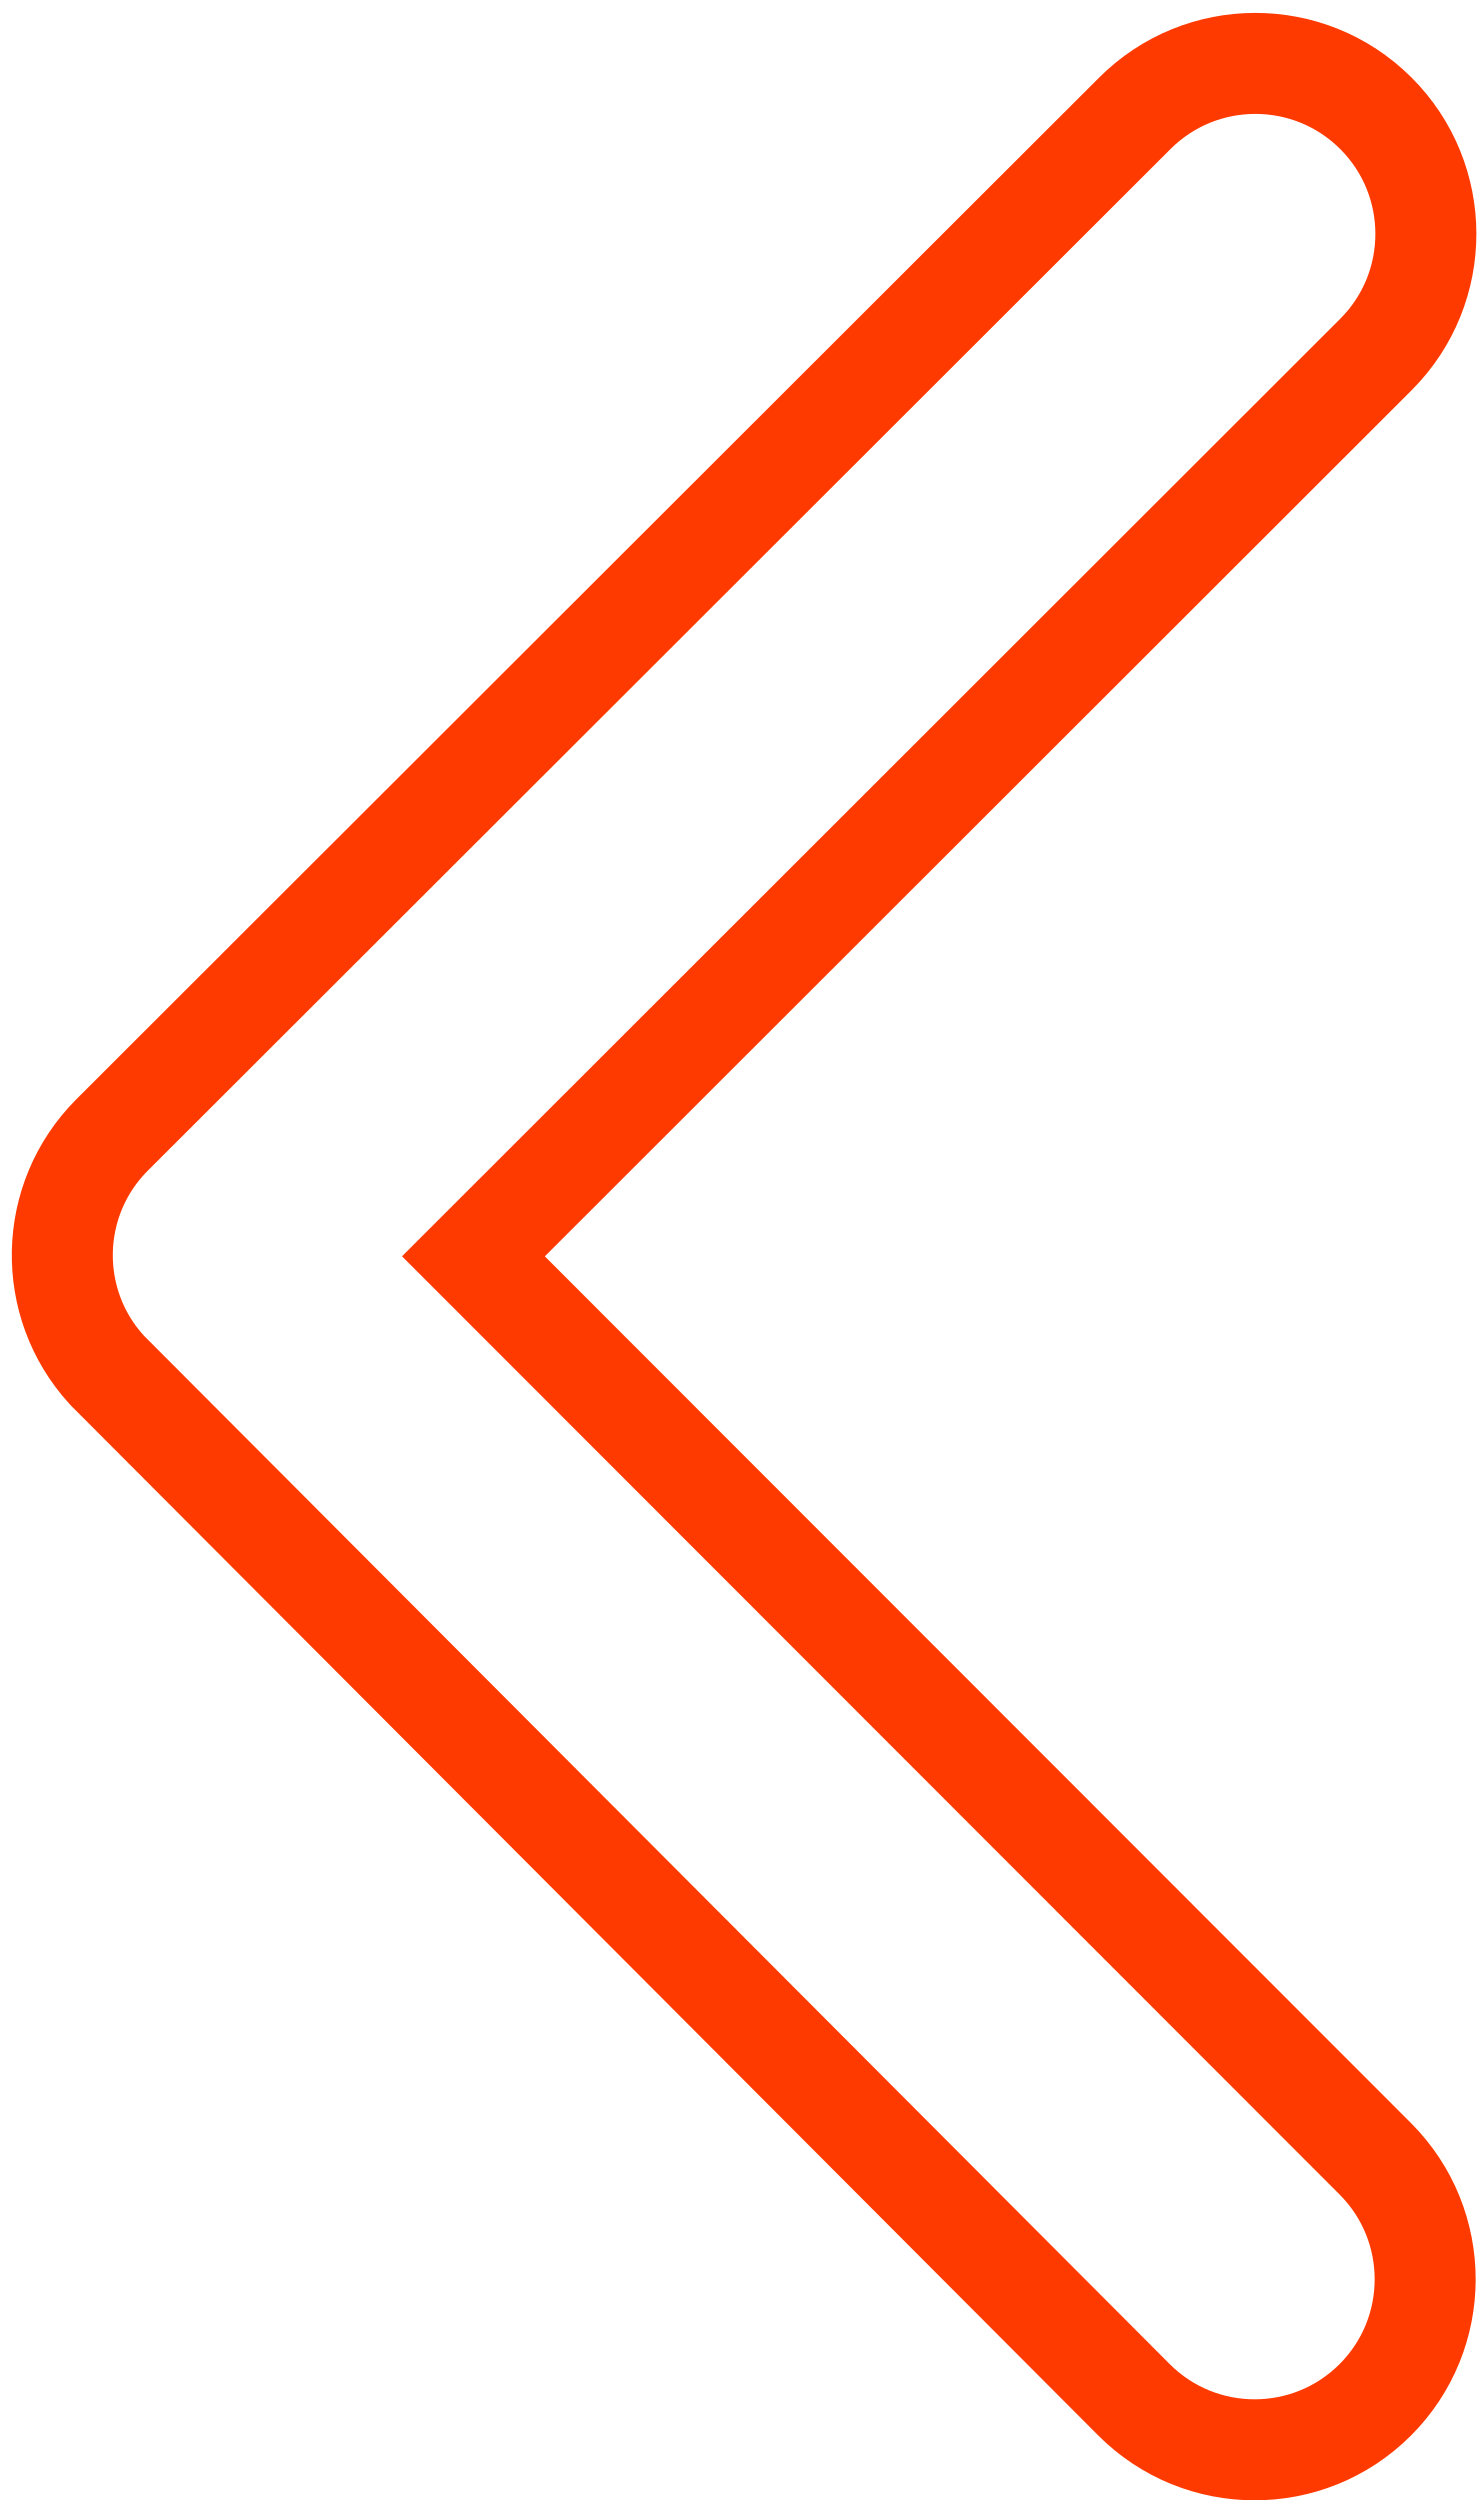
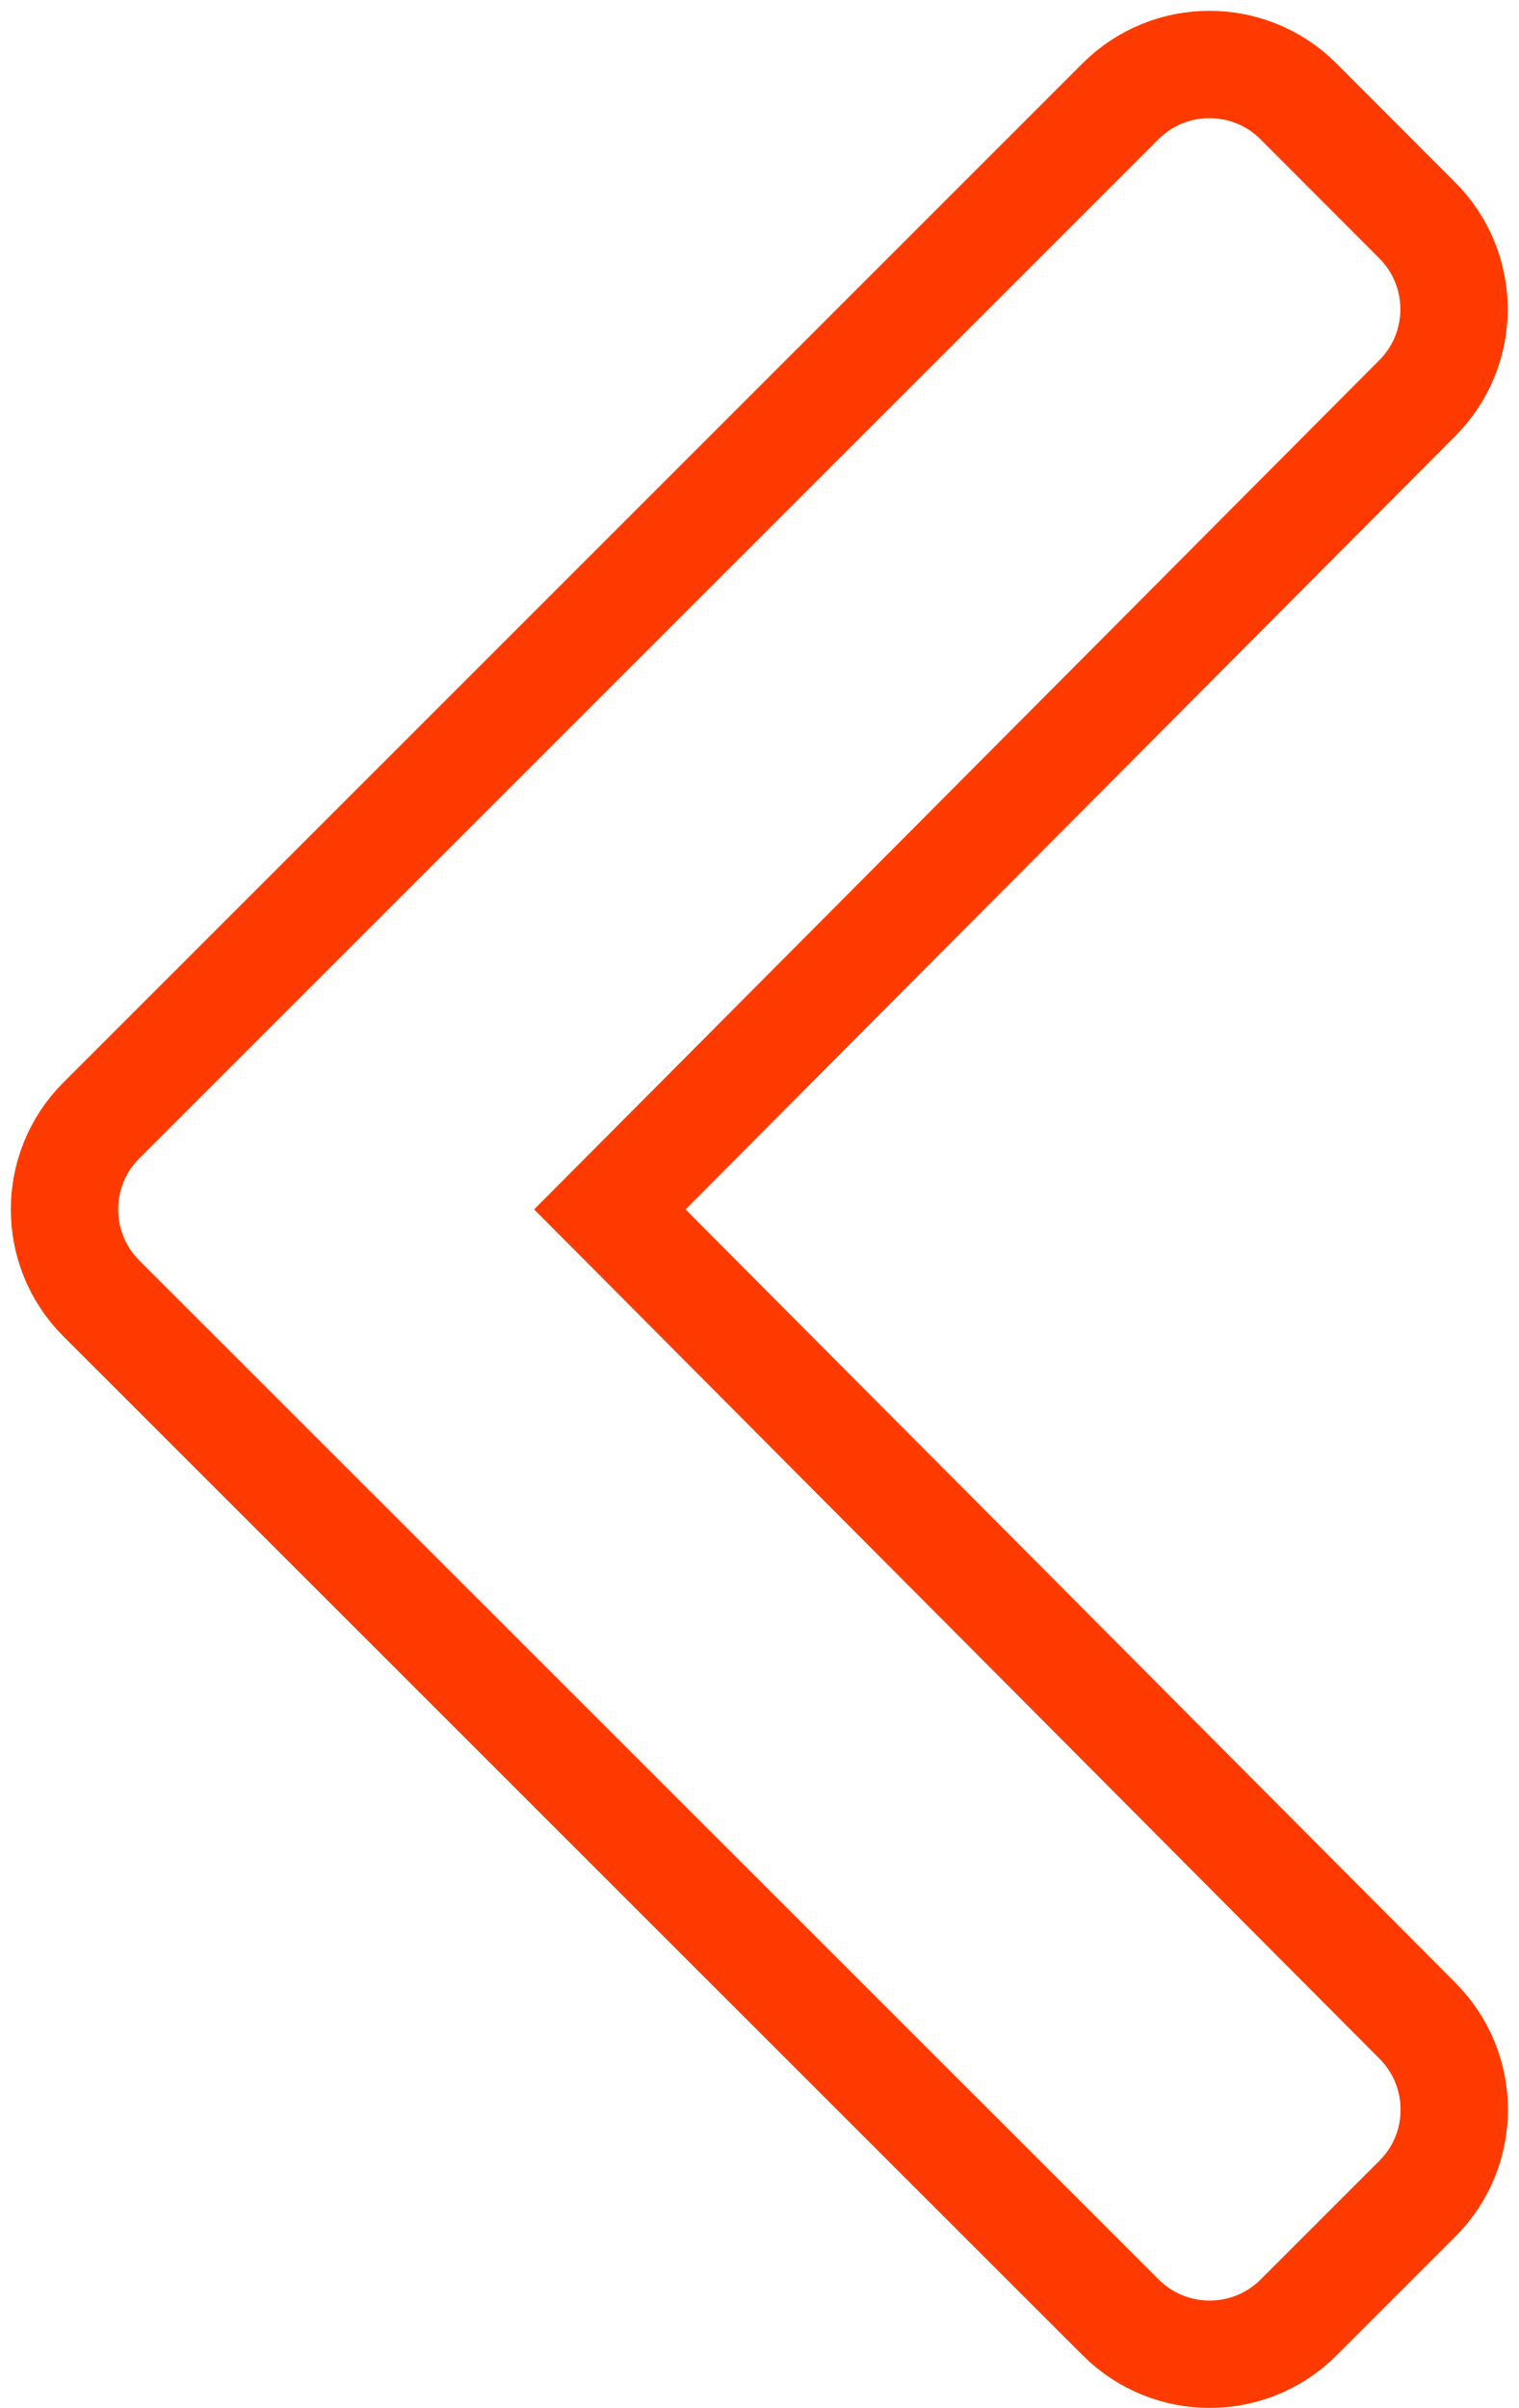
- <svg xmlns="http://www.w3.org/2000/svg" width="14.619" height="24.751" viewBox="0 0 14.619 24.751">
+ <svg xmlns="http://www.w3.org/2000/svg" width="14.148" height="22.433" viewBox="0 0 14.148 22.433">
  <defs>
    <style>.a{fill:none;stroke:#ff3a00;}</style>
  </defs>
-   <path class="a" d="M15.321,18l8.937-8.93a1.688,1.688,0,0,0-2.391-2.384L11.742,16.8a1.685,1.685,0,0,0-.049,2.327L21.86,29.32a1.688,1.688,0,0,0,2.391-2.384Z" transform="translate(-10.634 -5.562)" />
+   <path class="a" d="M2.276,12.485,11.77,2.991a1.173,1.173,0,0,1,1.658,0L14.535,4.1a1.172,1.172,0,0,1,0,1.656L7.013,13.314l7.524,7.559a1.172,1.172,0,0,1,0,1.656l-1.107,1.107a1.173,1.173,0,0,1-1.658,0L2.276,14.143A1.173,1.173,0,0,1,2.276,12.485Z" transform="translate(-1.332 -2.047)" />
</svg>
